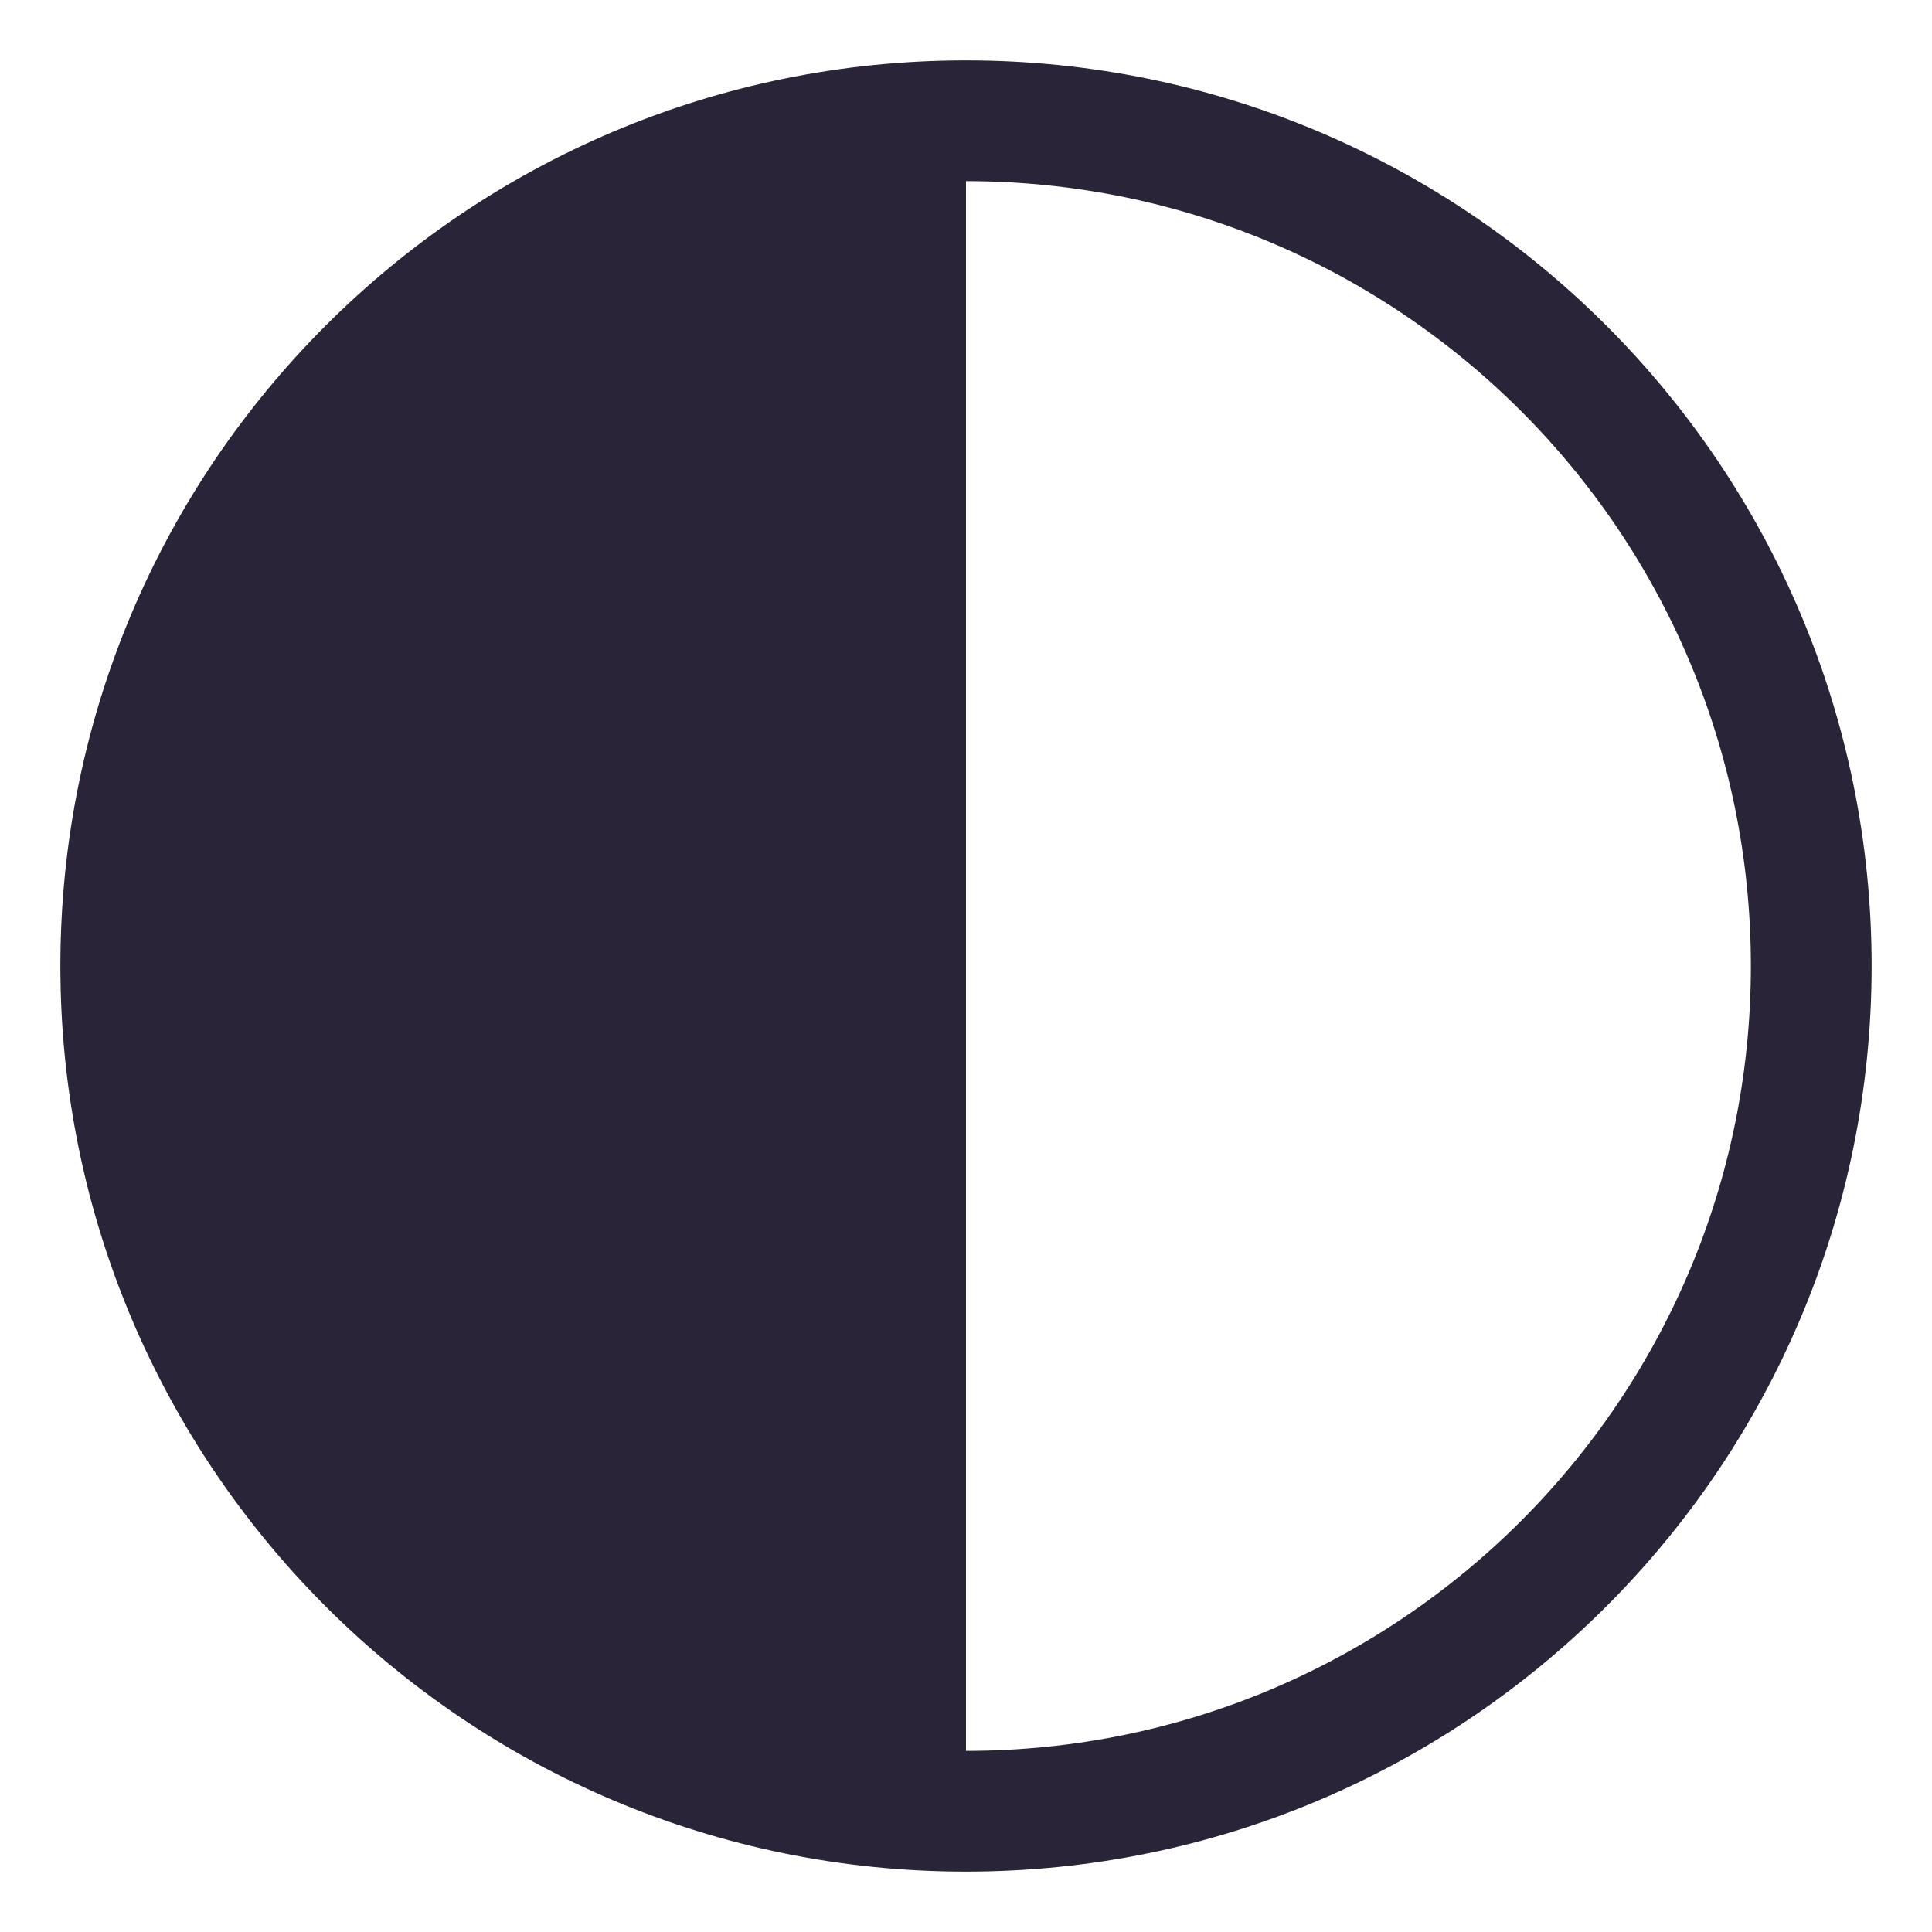
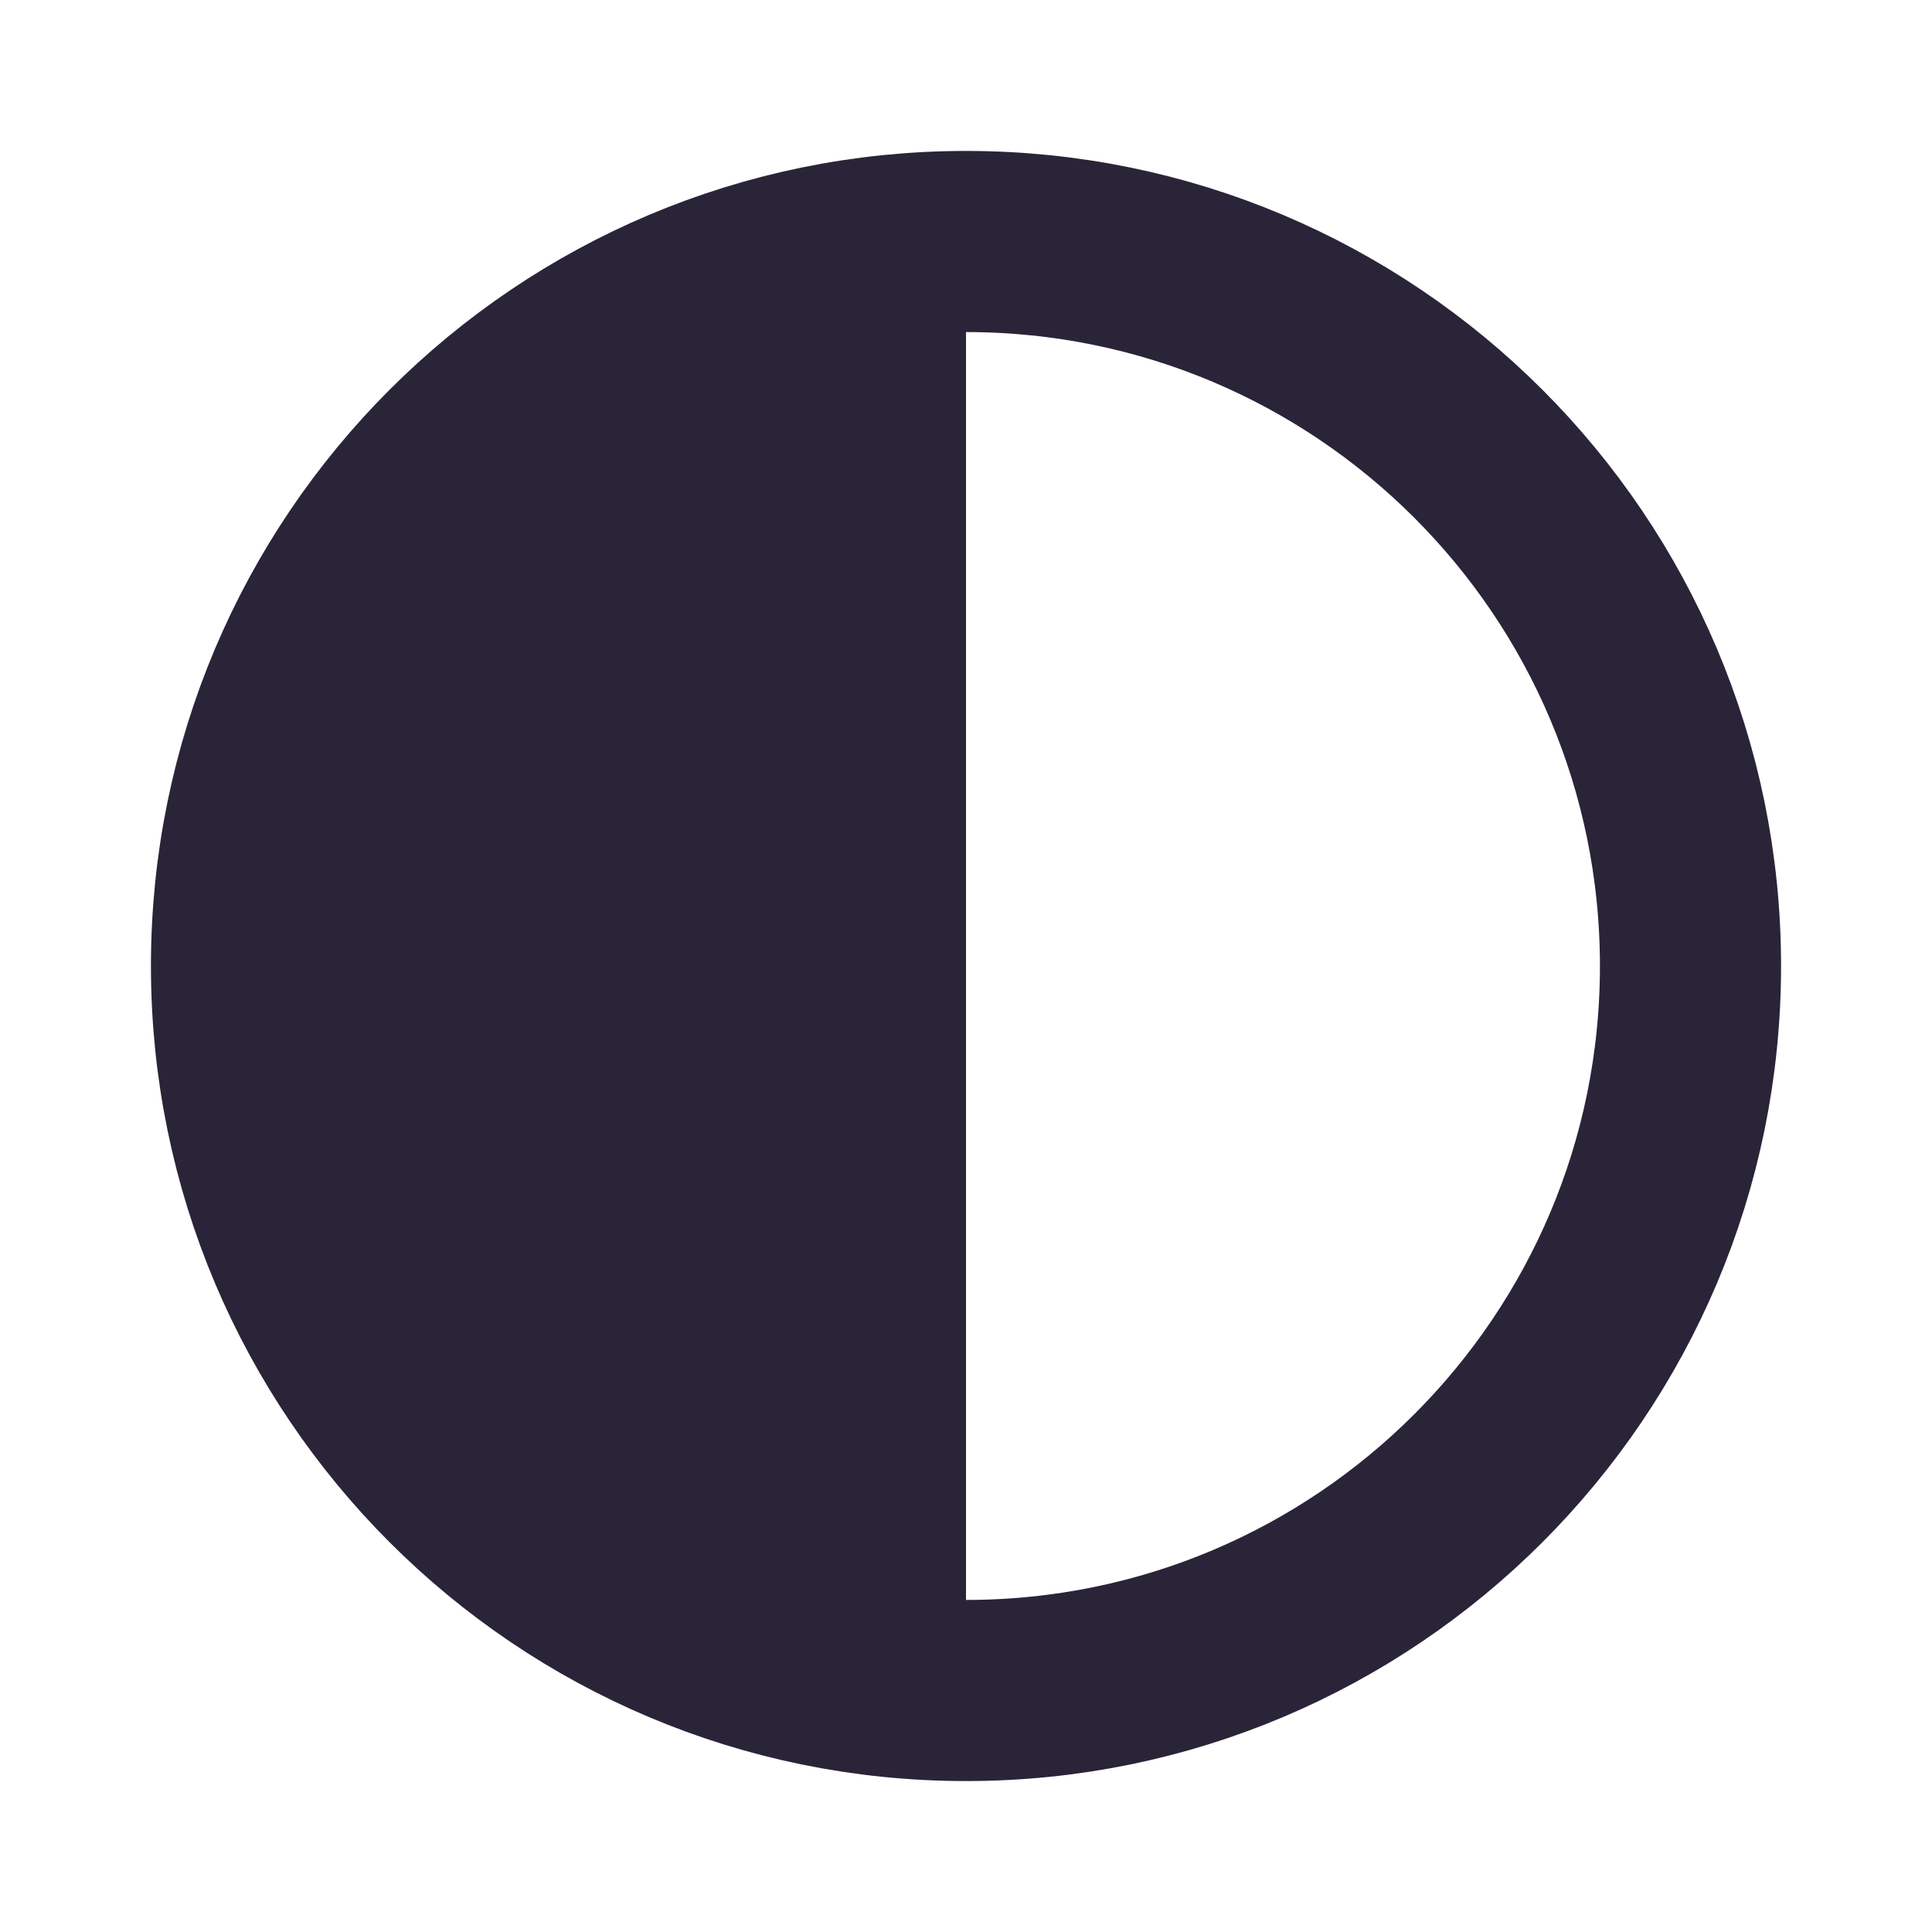
<svg xmlns="http://www.w3.org/2000/svg" viewBox="0 0 32 32">
  <style>
    .ob-half { fill: #2a2438; }
-     .ob-ring { fill: none; stroke: #2a2438; stroke-width: 2; }
+     .ob-ring { fill: none; stroke: #2a2438; stroke-width: 3; }
    @media (prefers-color-scheme: dark) {
      .ob-half { fill: #f5f0e6; }
      .ob-ring { stroke: #f5f0e6; }
    }
  </style>
-   <path class="ob-half" d="M 16 2 A 14 14 0 0 0 16 30 Z" />
-   <circle class="ob-ring" cx="16" cy="16" r="14" />
+   <path class="ob-half" d="M 16 4 A 12 12 0 0 0 16 28 Z" />
+   <circle class="ob-ring" cx="16" cy="16" r="12" />
</svg>
